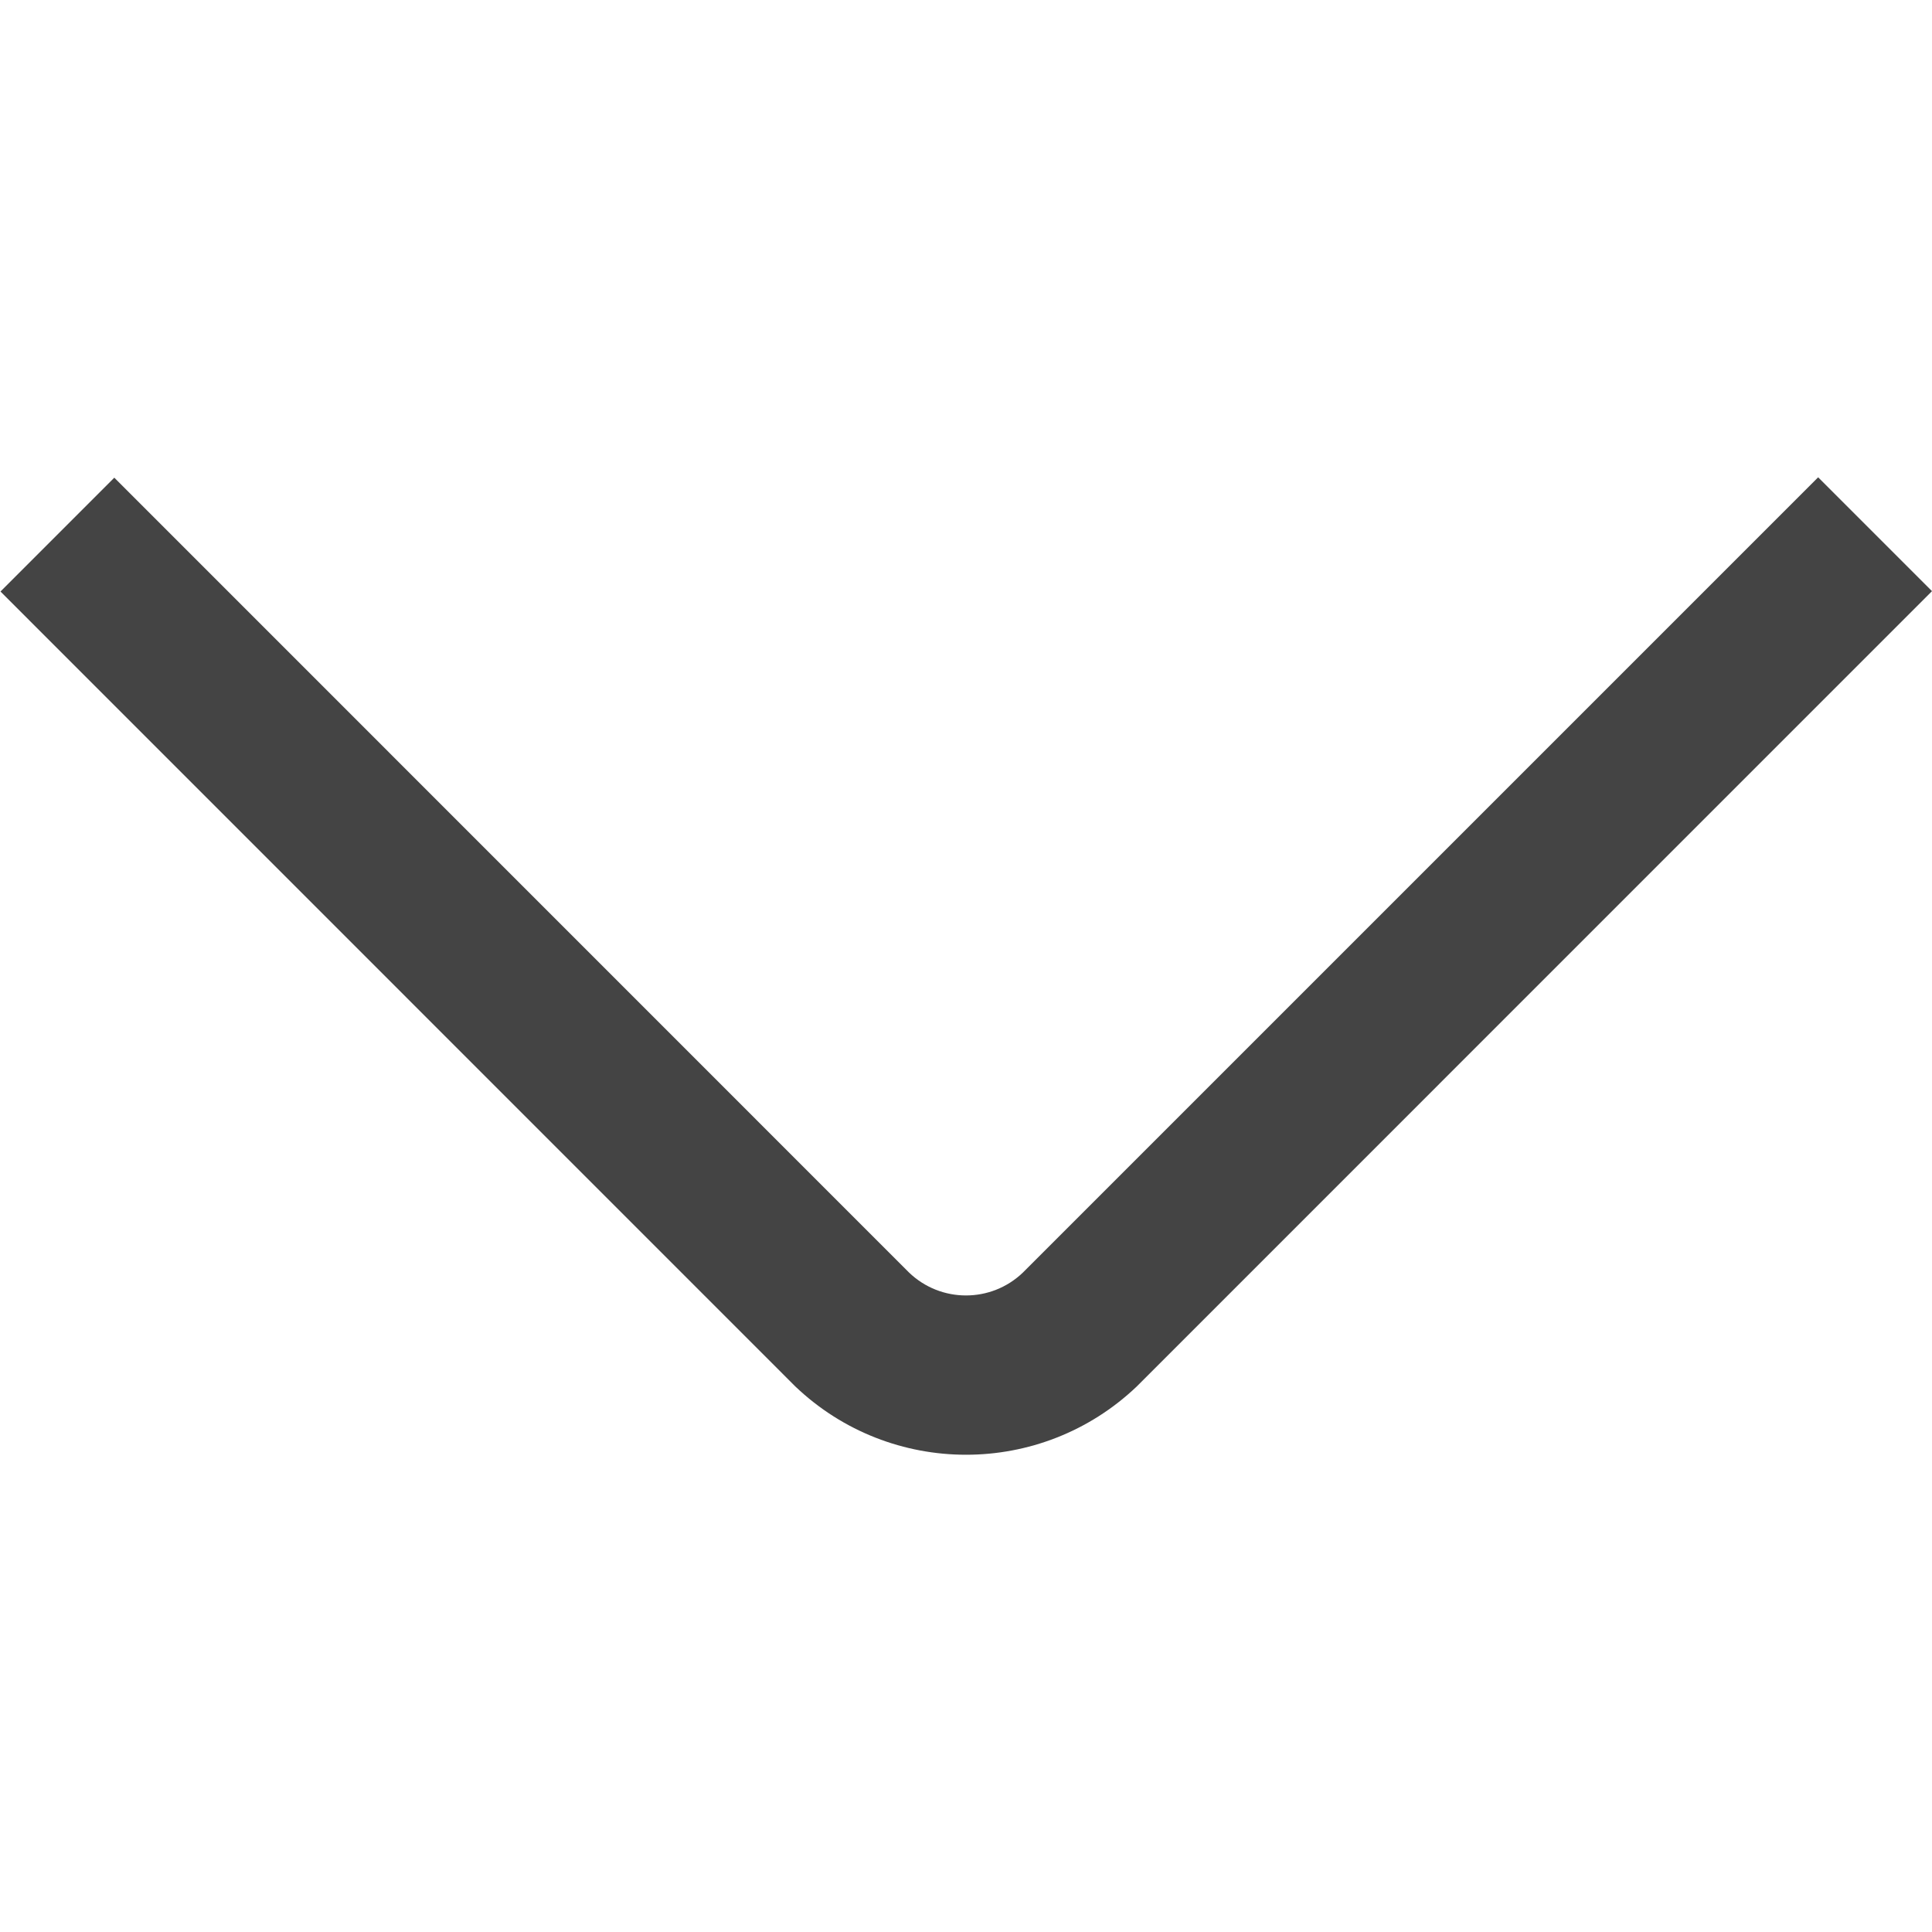
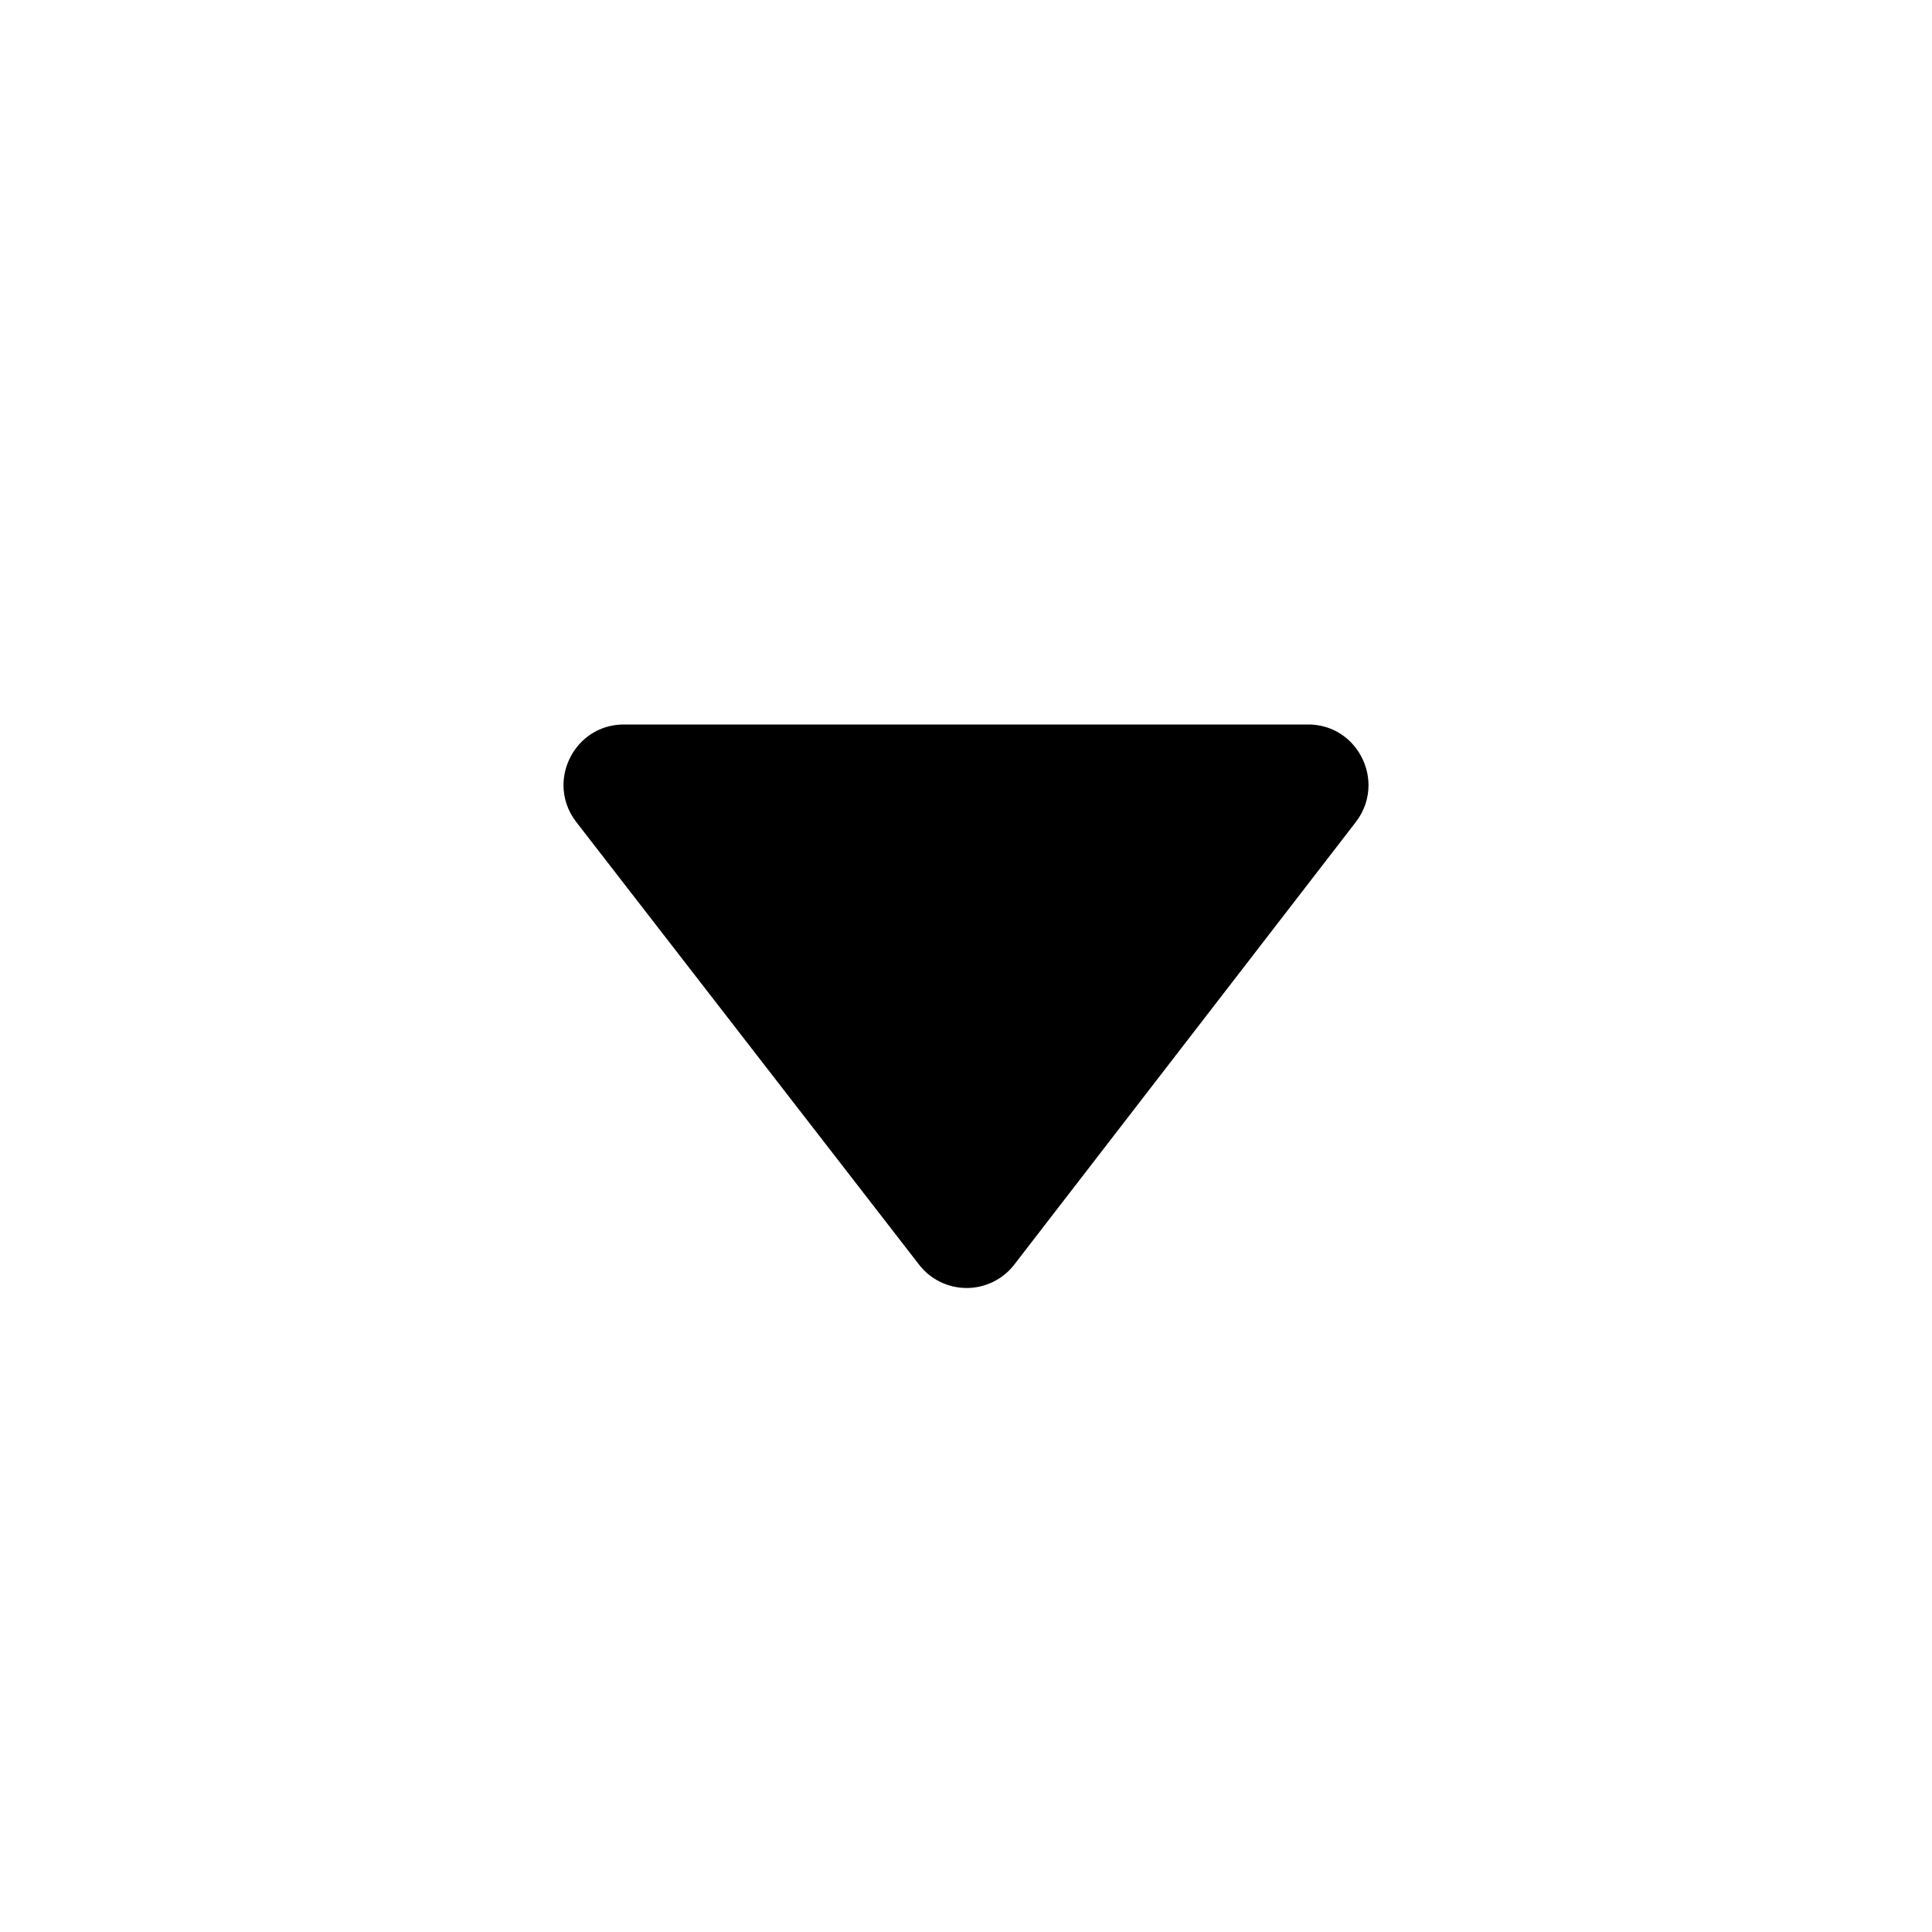
- <svg xmlns="http://www.w3.org/2000/svg" id="_레이어_1" data-name="레이어_1" version="1.1" viewBox="0 0 512 512">
-   <defs>
-     <style>
-       .st0 {
-         fill: #444;
-       }
-     </style>
-   </defs>
-   <g id="_01_align_center">
-     <path class="st0" d="M481.83,126.49l-210.75,210.75c-8.43,8.09-21.74,8.09-30.17,0L30.29,126.59.13,156.76l210.62,210.65c25.34,24.15,65.18,24.15,90.52,0l210.73-210.75-30.17-30.17Z" />
-   </g>
+ <svg xmlns="http://www.w3.org/2000/svg" clip-rule="evenodd" fill-rule="evenodd" stroke-linejoin="round" stroke-miterlimit="2" viewBox="0 0 24 24">
+   <path d="m16.843 10.211c.108-.141.157-.3.157-.456 0-.389-.306-.755-.749-.755h-8.501c-.445 0-.75.367-.75.755 0 .157.05.316.159.457 1.203 1.554 3.252 4.199 4.258 5.498.142.184.36.29.592.29.23 0 .449-.107.591-.291 1.002-1.299 3.044-3.945 4.243-5.498z" />
</svg>
